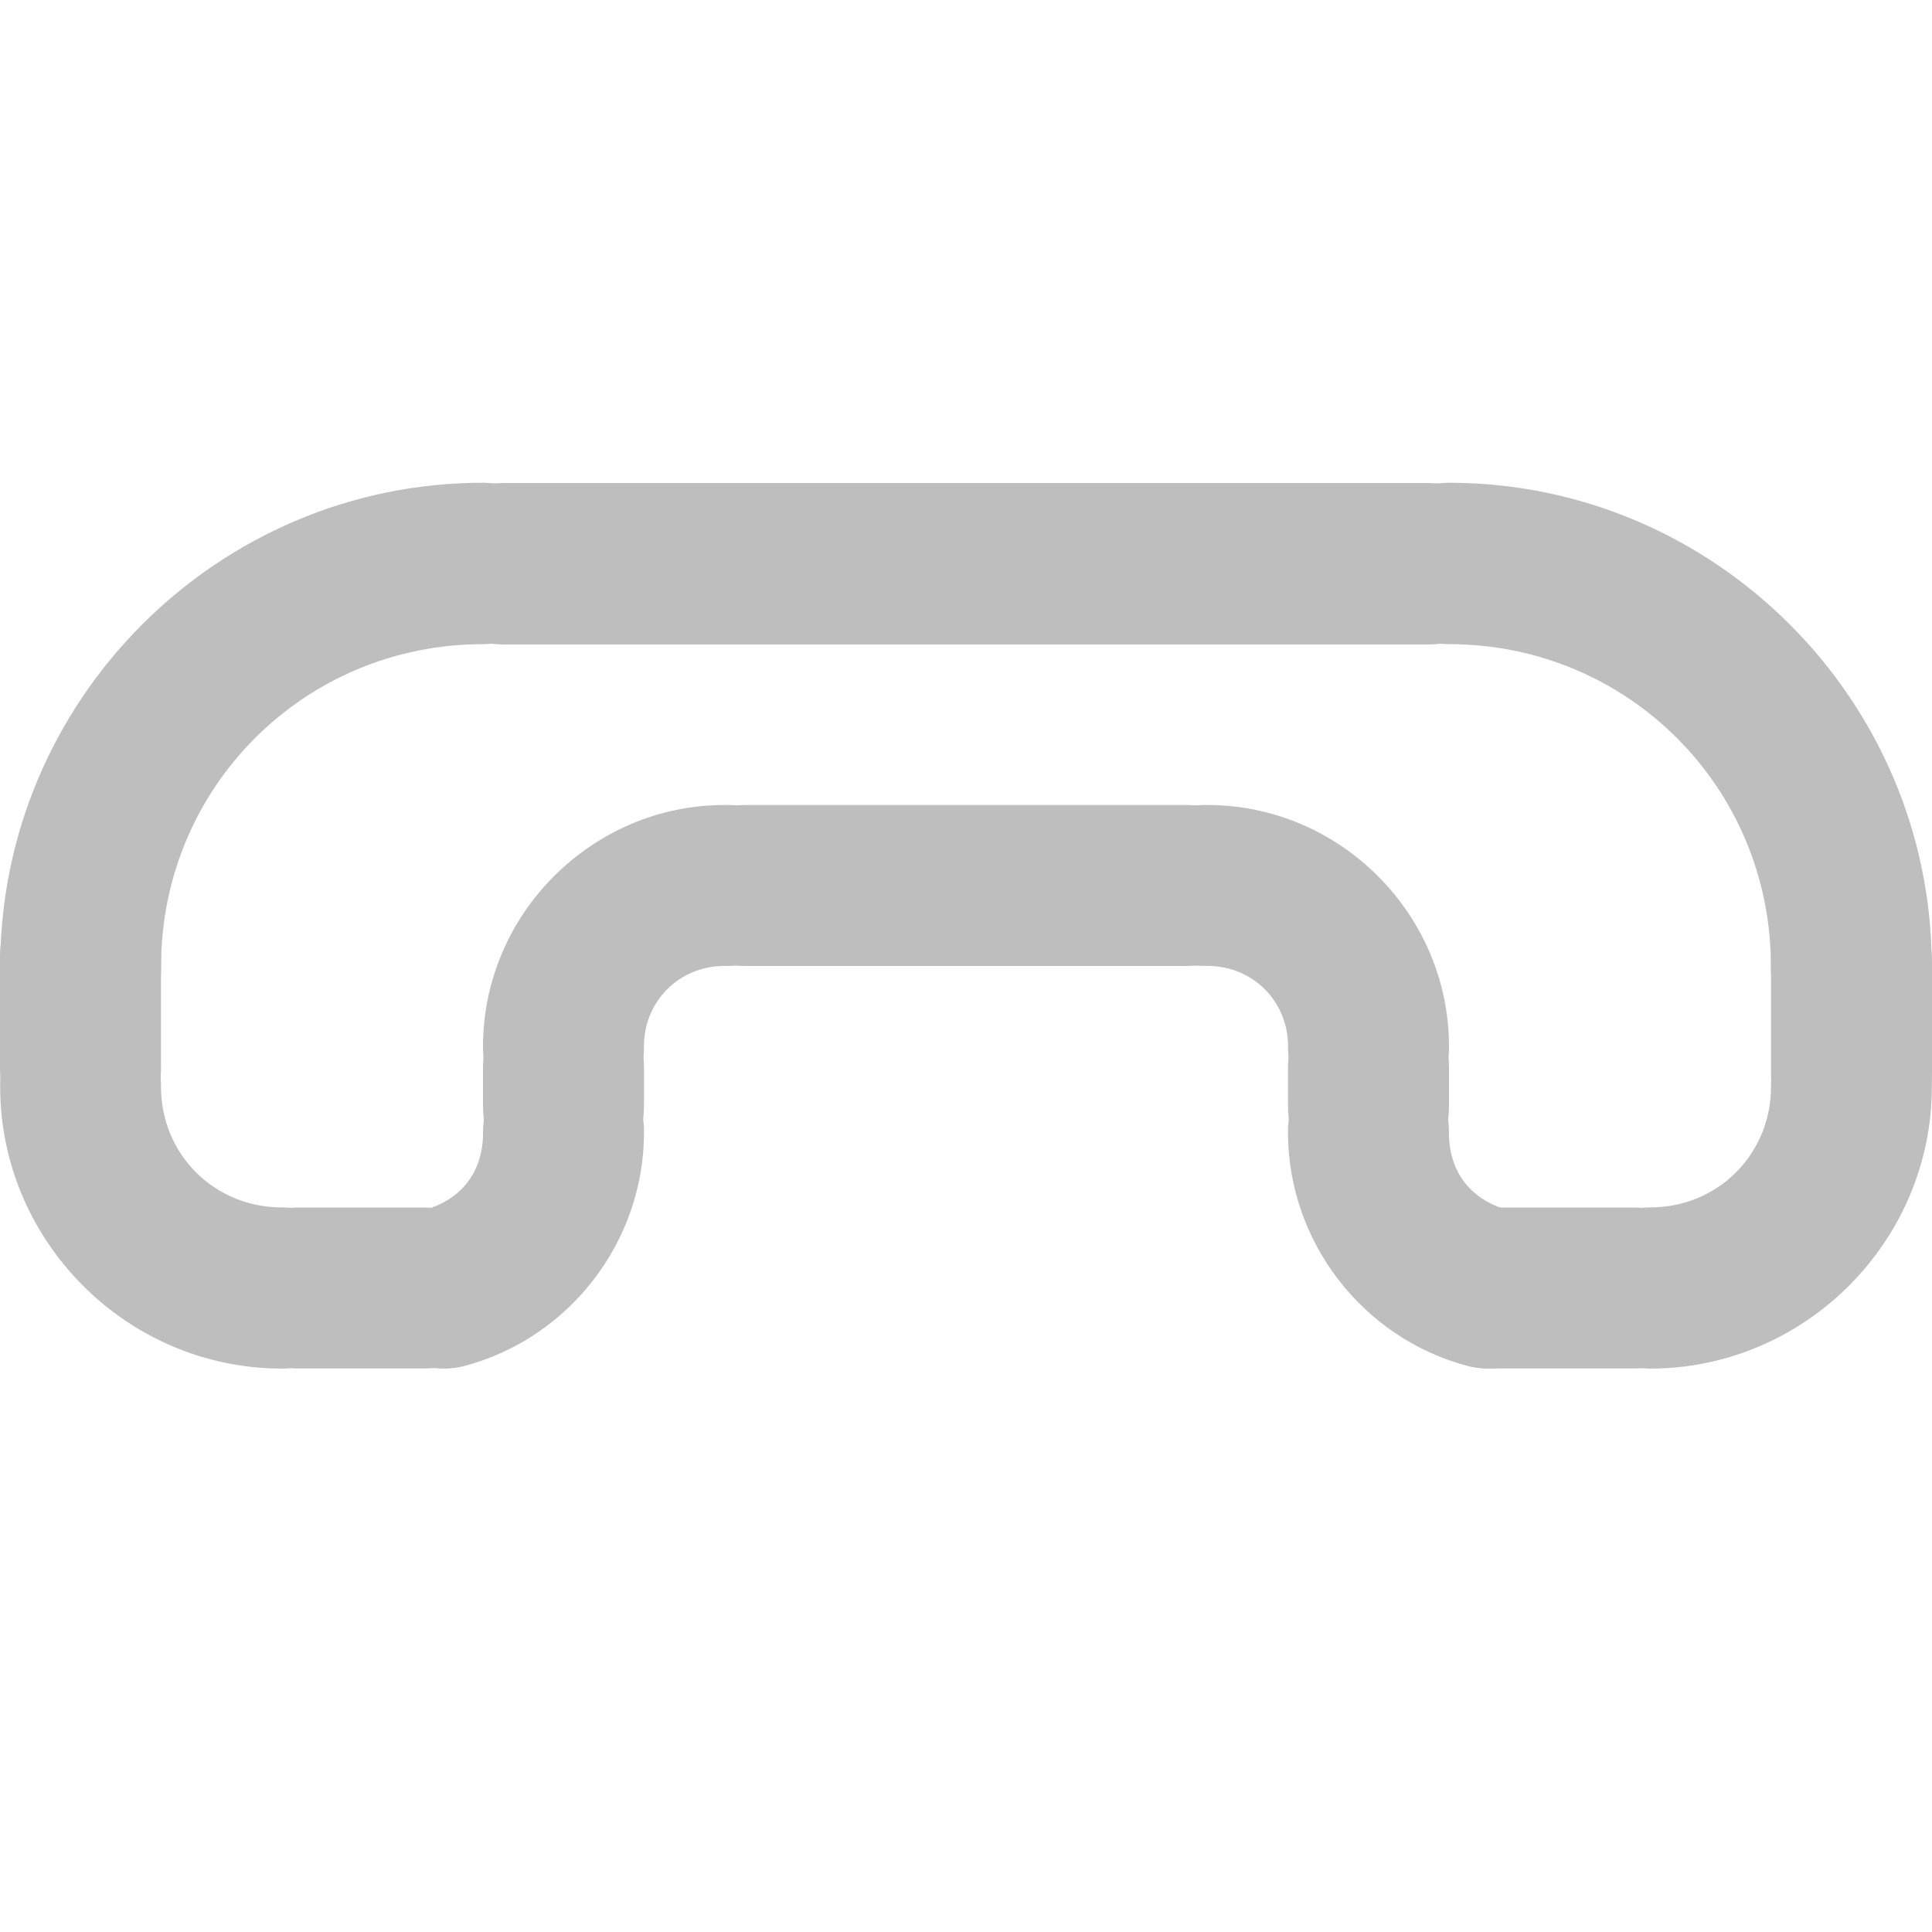
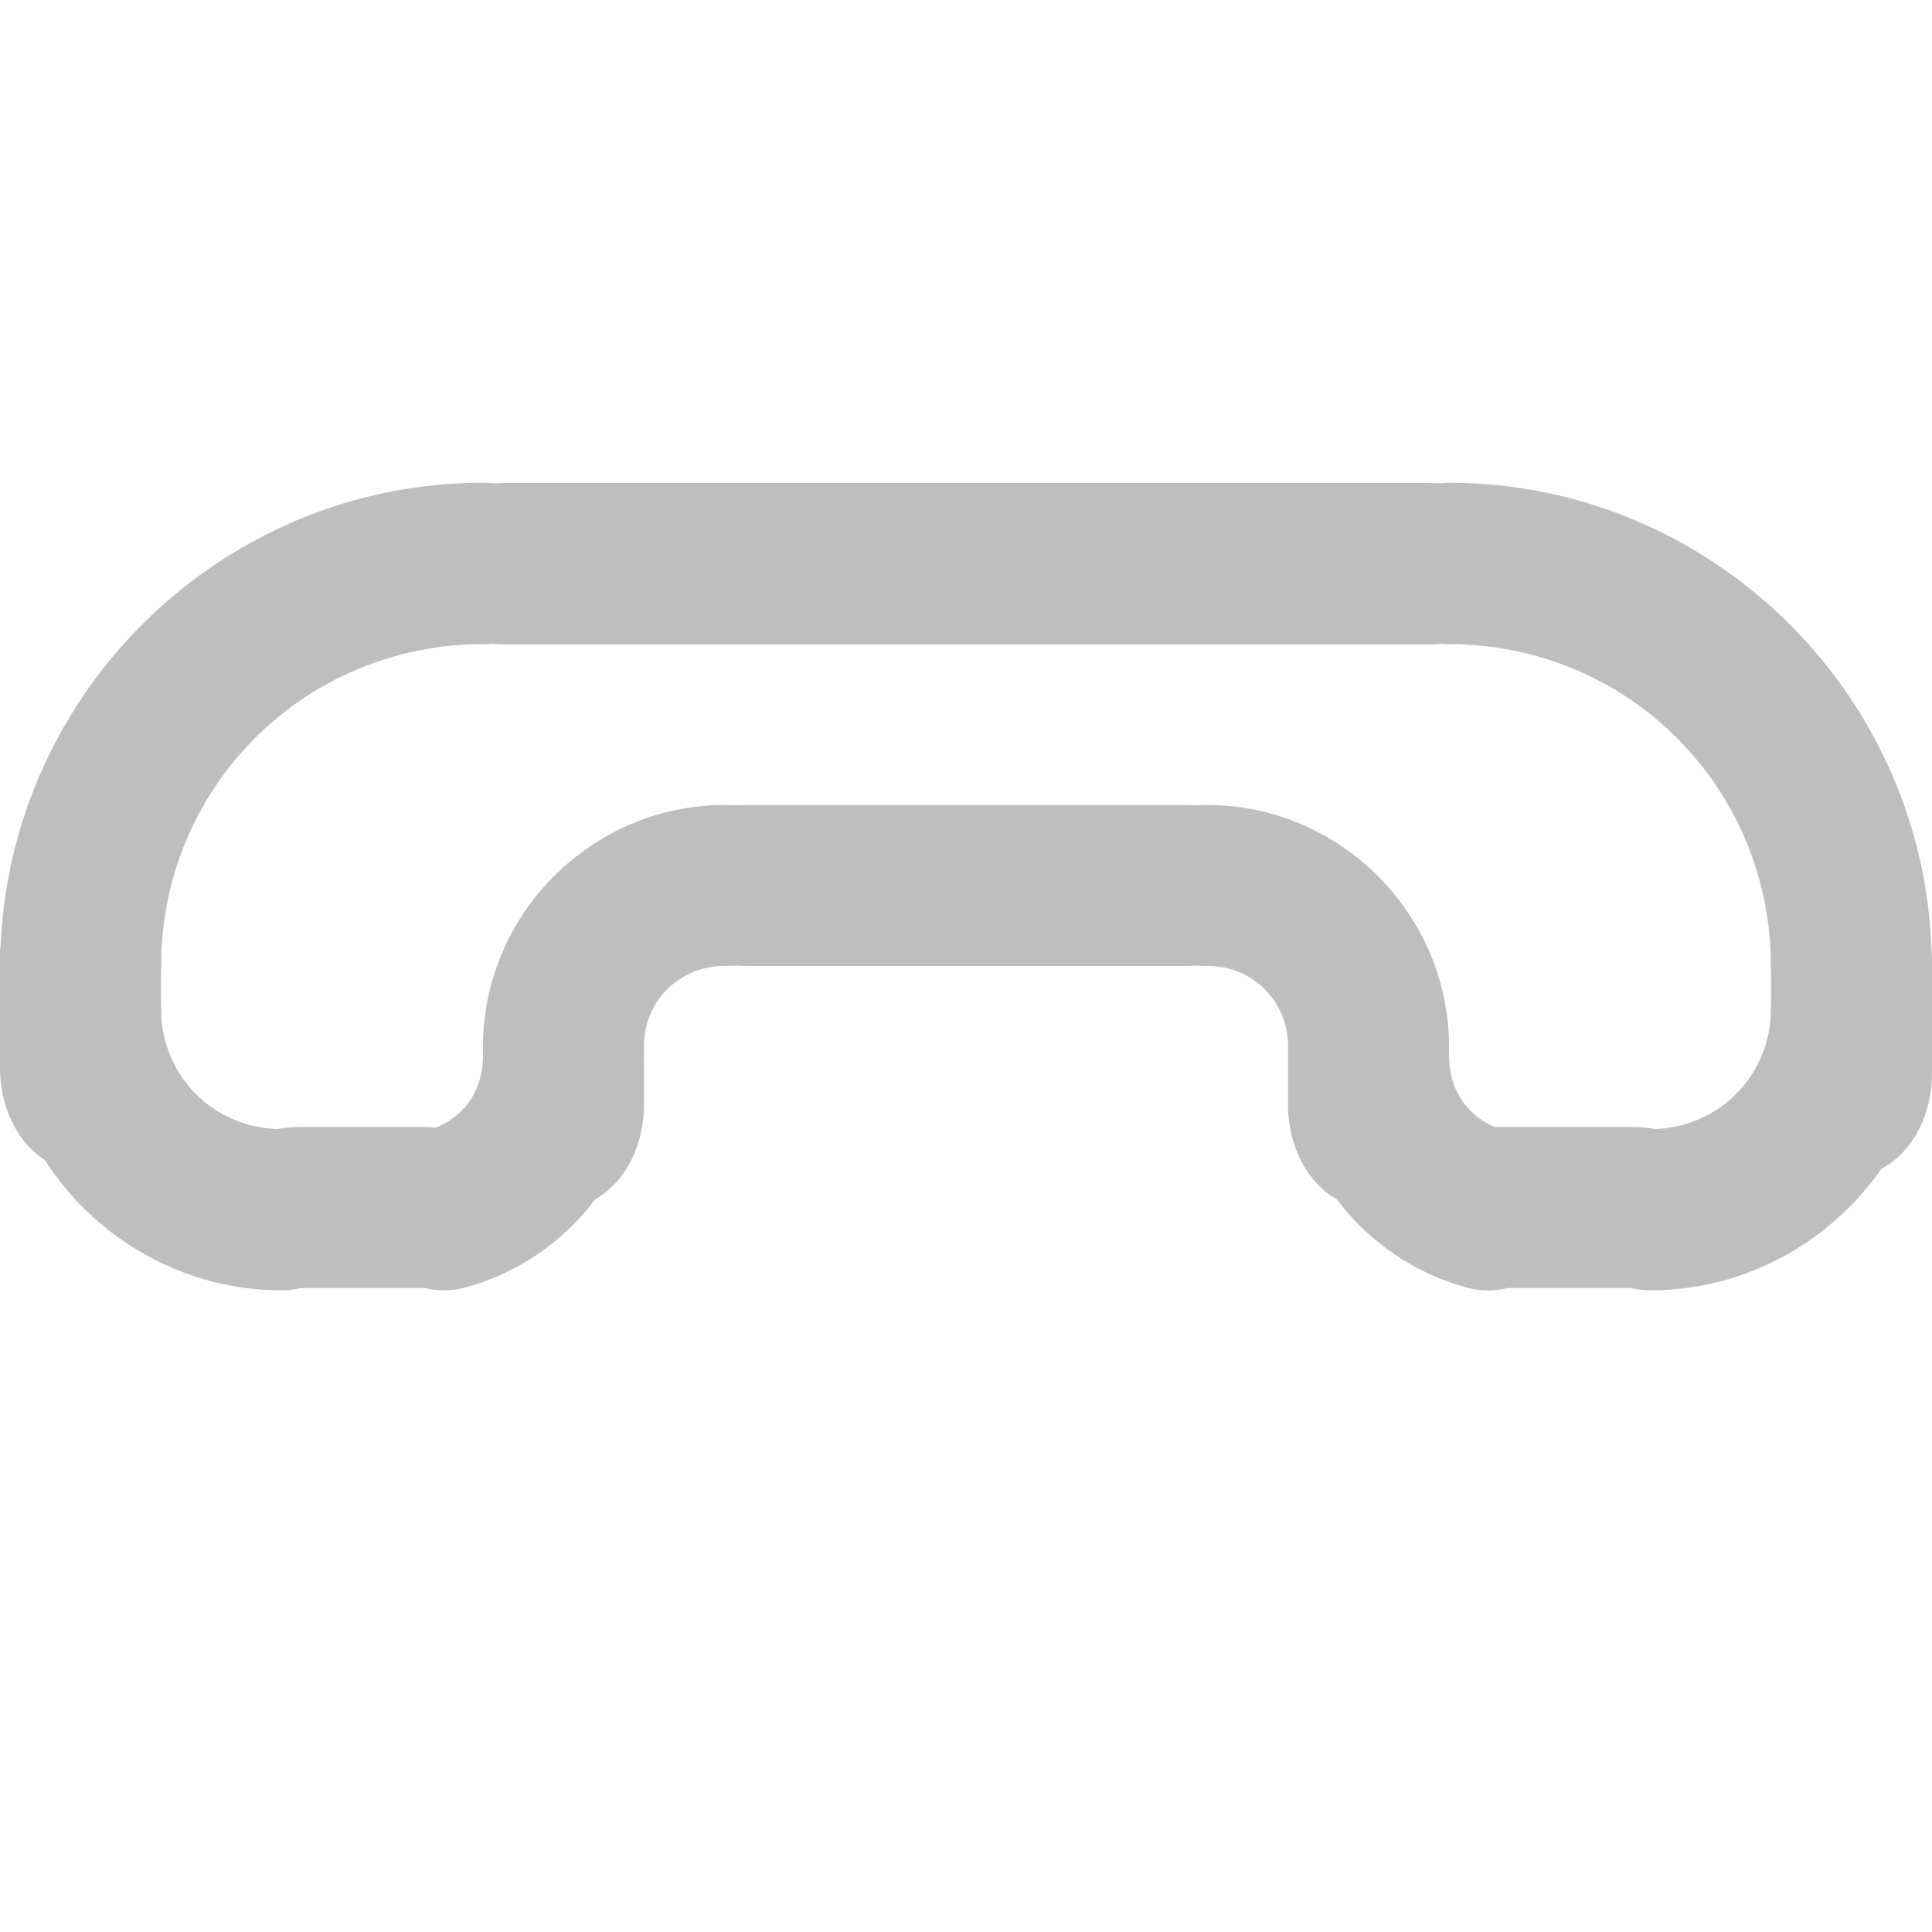
<svg xmlns="http://www.w3.org/2000/svg" version="1.0" width="24" height="24" id="svg7384">
  <defs id="defs7386" />
-   <g transform="translate(363,-371)" id="layer3" />
-   <g transform="translate(363,-371)" id="layer5" />
-   <g transform="translate(363,-371)" id="layer7" />
-   <g transform="translate(363,-371)" id="layer2" />
-   <g transform="translate(363,-371)" id="layer8" />
-   <g transform="translate(363,-1323.362)" id="layer1" />
-   <g transform="translate(363,-371)" id="layer4" />
-   <g transform="translate(363,-371)" id="layer9" />
-   <g transform="translate(363,-371)" id="layer6">
-     <rect width="24" height="24" x="-363" y="371" id="rect6748" style="opacity:0.01;fill:#f0f0f0;fill-opacity:1;stroke:none;display:inline" />
-     <rect width="2.006" height="14" rx="1.5" ry="1.278" x="377" y="344" transform="matrix(0,1,-1,0,0,0)" id="rect6752" style="fill:#bebebe;fill-opacity:1;stroke:none;display:inline" />
-     <rect width="2" height="3.918" rx="1.5" ry="1.278" x="-363" y="381.624" id="rect6754" style="fill:#bebebe;fill-opacity:1;stroke:none;display:inline" />
-     <rect width="2" height="8" rx="1.5" ry="1.278" x="381" y="347" transform="matrix(0,1,-1,0,0,0)" id="rect6756" style="fill:#bebebe;fill-opacity:1;stroke:none;display:inline" />
-     <rect width="2" height="3" rx="1.5" ry="1.278" x="-357" y="383" id="rect6760" style="fill:#bebebe;fill-opacity:1;stroke:none;display:inline" />
-     <path d="M -362.018,384.013 C -362.568,384.002 -363.005,383.55 -362.997,383 C -362.997,379.699 -360.302,376.997 -357.001,376.997 C -356.447,376.997 -355.998,377.446 -355.998,378 C -355.998,378.553 -356.447,379.002 -357.001,379.002 C -359.22,379.002 -360.999,380.781 -360.999,383 C -360.995,383.271 -361.102,383.532 -361.294,383.723 C -361.486,383.914 -361.748,384.019 -362.018,384.013 L -362.018,384.013 z" id="path6768" style="fill:#bebebe;fill-opacity:1;stroke:none;stroke-width:9.192;stroke-linecap:round;stroke-miterlimit:4;stroke-dasharray:none;stroke-dashoffset:0;stroke-opacity:1;display:inline" />
-     <path d="M -362.016,383.487 C -362.567,383.496 -363.006,383.949 -362.998,384.5 C -362.998,386.421 -361.421,388.001 -359.5,388.001 C -358.947,388.001 -358.499,387.553 -358.499,387 C -358.499,386.447 -358.947,385.999 -359.5,385.999 C -360.339,385.999 -361,385.339 -361,384.5 C -360.996,384.229 -361.102,383.969 -361.294,383.778 C -361.485,383.588 -361.746,383.482 -362.016,383.487 z" id="path6770" style="fill:#bebebe;fill-opacity:1;stroke:none;stroke-width:18.385;stroke-linecap:round;stroke-miterlimit:4;stroke-dasharray:none;stroke-dashoffset:0;stroke-opacity:1;display:inline" />
-     <path d="M -355.984,384.054 C -355.433,384.062 -354.992,384.516 -355,385.068 C -355,386.418 -355.92,387.618 -357.225,387.967 C -357.759,388.11 -358.307,387.793 -358.45,387.259 C -358.593,386.725 -358.275,386.176 -357.741,386.034 C -357.268,385.907 -356.999,385.558 -356.999,385.068 C -357.003,384.798 -356.897,384.538 -356.706,384.346 C -356.515,384.155 -356.255,384.05 -355.984,384.054 z" id="path6772" style="fill:#bebebe;fill-opacity:1;stroke:none;stroke-width:22.981;stroke-linecap:round;stroke-miterlimit:4;stroke-dasharray:none;stroke-dashoffset:0;stroke-opacity:1;display:inline" />
-     <rect width="2" height="4.077" rx="1.5" ry="1.278" x="386" y="356.47" transform="matrix(0,1,-1,0,0,0)" id="rect6774" style="fill:#bebebe;fill-opacity:1;stroke:none;stroke-width:2;stroke-miterlimit:4;stroke-dasharray:none;display:inline" />
-     <path d="M -356.016,385.015 C -356.567,385.006 -357.008,384.552 -357,384 C -357,382.355 -355.645,381 -354,381 C -353.635,380.987 -353.291,381.175 -353.105,381.49 C -352.918,381.804 -352.918,382.195 -353.105,382.51 C -353.291,382.825 -353.635,383.012 -354,382.999 C -354.563,382.999 -355.001,383.437 -355.001,384 C -354.997,384.27 -355.103,384.531 -355.294,384.722 C -355.485,384.913 -355.745,385.018 -356.016,385.015 z" id="path6776" style="fill:#bebebe;fill-opacity:1;stroke:none;stroke-width:22.981;stroke-linecap:round;stroke-miterlimit:4;stroke-dasharray:none;stroke-dashoffset:0;stroke-opacity:1;display:inline" />
-     <rect width="2" height="3.918" rx="1.5" ry="1.278" x="339" y="381.691" transform="scale(-1,1)" id="rect6806" style="fill:#bebebe;fill-opacity:1;stroke:none;display:inline" />
-     <rect width="2" height="3" rx="1.5" ry="1.278" x="345" y="383" transform="scale(-1,1)" id="rect6808" style="fill:#bebebe;fill-opacity:1;stroke:none;display:inline" />
-     <path d="M -339.982,384.013 C -339.432,384.002 -338.995,383.55 -339.003,383 C -339.003,379.699 -341.698,376.997 -344.999,376.997 C -345.553,376.997 -346.002,377.446 -346.002,378 C -346.002,378.553 -345.553,379.002 -344.999,379.002 C -342.78,379.002 -341.001,380.781 -341.001,383 C -341.005,383.271 -340.898,383.532 -340.706,383.723 C -340.514,383.914 -340.252,384.019 -339.982,384.013 L -339.982,384.013 z" id="path6810" style="fill:#bebebe;fill-opacity:1;stroke:none;stroke-width:9.192;stroke-linecap:round;stroke-miterlimit:4;stroke-dasharray:none;stroke-dashoffset:0;stroke-opacity:1;display:inline" />
-     <path d="M -339.984,383.487 C -339.433,383.496 -338.994,383.949 -339.002,384.5 C -339.002,386.421 -340.579,388.001 -342.5,388.001 C -343.053,388.001 -343.501,387.553 -343.501,387 C -343.501,386.447 -343.053,385.999 -342.5,385.999 C -341.661,385.999 -341,385.339 -341,384.5 C -341.004,384.229 -340.898,383.969 -340.706,383.778 C -340.515,383.588 -340.254,383.482 -339.984,383.487 z" id="path6812" style="fill:#bebebe;fill-opacity:1;stroke:none;stroke-width:18.385;stroke-linecap:round;stroke-miterlimit:4;stroke-dasharray:none;stroke-dashoffset:0;stroke-opacity:1;display:inline" />
-     <path d="M -346.016,384.054 C -346.567,384.062 -347.008,384.516 -347,385.068 C -347,386.418 -346.08,387.618 -344.775,387.967 C -344.241,388.11 -343.693,387.793 -343.55,387.259 C -343.407,386.725 -343.725,386.176 -344.259,386.034 C -344.732,385.907 -345.001,385.558 -345.001,385.068 C -344.997,384.798 -345.103,384.538 -345.294,384.346 C -345.485,384.155 -345.745,384.05 -346.016,384.054 z" id="path6814" style="fill:#bebebe;fill-opacity:1;stroke:none;stroke-width:22.981;stroke-linecap:round;stroke-miterlimit:4;stroke-dasharray:none;stroke-dashoffset:0;stroke-opacity:1;display:inline" />
-     <rect width="2" height="4.232" rx="1.5" ry="1.278" x="386" y="-345.685" transform="matrix(0,1,1,0,0,0)" id="rect6816" style="fill:#bebebe;fill-opacity:1;stroke:none;stroke-width:2;stroke-miterlimit:4;stroke-dasharray:none;display:inline" />
-     <path d="M -345.984,385.015 C -345.433,385.006 -344.992,384.552 -345,384 C -345,382.355 -346.355,381 -348,381 C -348.365,380.987 -348.709,381.175 -348.895,381.49 C -349.082,381.804 -349.082,382.195 -348.895,382.51 C -348.709,382.825 -348.365,383.012 -348,382.999 C -347.437,382.999 -346.999,383.437 -346.999,384 C -347.003,384.27 -346.897,384.531 -346.706,384.722 C -346.515,384.913 -346.255,385.018 -345.984,385.015 z" id="path6818" style="fill:#bebebe;fill-opacity:1;stroke:none;stroke-width:22.981;stroke-linecap:round;stroke-miterlimit:4;stroke-dasharray:none;stroke-dashoffset:0;stroke-opacity:1;display:inline" />
+   <g transform="translate(364,-370)" id="layer3" />
+   <g transform="translate(364,-370)" id="layer5" />
+   <g transform="translate(364,-370)" id="layer7" />
+   <g transform="translate(364,-370)" id="layer2" />
+   <g transform="translate(364,-370)" id="layer8" />
+   <g transform="translate(364,-1322.362)" id="layer1" />
+   <g transform="translate(364,-370)" id="layer4" />
+   <g transform="translate(364,-370)" id="layer9" />
+   <g transform="translate(364,-370)" id="layer6">
+     <rect width="24" height="24" x="-364" y="370" id="rect6748" style="opacity:0.01;fill:#f0f0f0;fill-opacity:1;stroke:none;display:inline" />
+     <rect width="2.006" height="14" rx="1.5" ry="1.278" x="376" y="345" transform="matrix(0,1,-1,0,0,0)" id="rect6752" style="fill:#bebebe;fill-opacity:1;stroke:none;display:inline" />
+     <rect width="2" height="3.918" rx="1.5" ry="1.278" x="-364" y="380.624" id="rect6754" style="fill:#bebebe;fill-opacity:1;stroke:none;display:inline" />
+     <rect width="2" height="8" rx="1.5" ry="1.278" x="380" y="348" transform="matrix(0,1,-1,0,0,0)" id="rect6756" style="fill:#bebebe;fill-opacity:1;stroke:none;display:inline" />
+     <rect width="2" height="3" rx="1.5" ry="1.278" x="-358" y="382" id="rect6760" style="fill:#bebebe;fill-opacity:1;stroke:none;display:inline" />
+     <path d="M -363.018,383.013 C -363.568,383.002 -364.005,382.55 -363.997,382 C -363.997,378.699 -361.302,375.997 -358.001,375.997 C -357.447,375.997 -356.998,376.446 -356.998,377 C -356.998,377.553 -357.447,378.002 -358.001,378.002 C -360.22,378.002 -361.999,379.781 -361.999,382 C -361.995,382.271 -362.102,382.532 -362.294,382.723 C -362.486,382.914 -362.748,383.019 -363.018,383.013 L -363.018,383.013 z" id="path6768" style="fill:#bebebe;fill-opacity:1;stroke:none;stroke-width:9.192;stroke-linecap:round;stroke-miterlimit:4;stroke-dasharray:none;stroke-dashoffset:0;stroke-opacity:1;display:inline" />
+     <path d="M -363.016,381.514 C -363.567,381.524 -364.006,381.977 -363.998,382.528 C -363.998,384.449 -362.421,386.029 -360.5,386.029 C -359.947,386.029 -359.499,385.581 -359.499,385.028 C -359.499,384.475 -359.947,384.027 -360.5,384.027 C -361.339,384.027 -362,383.366 -362,382.528 C -361.996,382.257 -362.102,381.997 -362.294,381.806 C -362.485,381.615 -362.746,381.51 -363.016,381.514 z" id="path6770" style="fill:#bebebe;fill-opacity:1;stroke:none;stroke-width:18.385;stroke-linecap:round;stroke-miterlimit:4;stroke-dasharray:none;stroke-dashoffset:0;stroke-opacity:1;display:inline" />
+     <path d="M -356.984,382.081 C -356.433,382.09 -355.992,382.544 -356,383.096 C -356,384.446 -356.92,385.645 -358.225,385.995 C -358.759,386.138 -359.307,385.82 -359.45,385.286 C -359.593,384.752 -359.275,384.204 -358.741,384.061 C -358.268,383.934 -357.999,383.586 -357.999,383.096 C -358.003,382.826 -357.897,382.565 -357.706,382.374 C -357.515,382.183 -357.255,382.077 -356.984,382.081 z" id="path6772" style="fill:#bebebe;fill-opacity:1;stroke:none;stroke-width:22.981;stroke-linecap:round;stroke-miterlimit:4;stroke-dasharray:none;stroke-dashoffset:0;stroke-opacity:1;display:inline" />
+     <rect width="2" height="4.077" rx="1.5" ry="1.278" x="384" y="357.47" transform="matrix(0,1,-1,0,0,0)" id="rect6774" style="fill:#bebebe;fill-opacity:1;stroke:none;display:inline" />
+     <path d="M -357.016,384.015 C -357.567,384.006 -358.008,383.552 -358,383 C -358,381.355 -356.645,380 -355,380 C -354.635,379.987 -354.291,380.175 -354.105,380.49 C -353.918,380.804 -353.918,381.195 -354.105,381.51 C -354.291,381.825 -354.635,382.012 -355,381.999 C -355.563,381.999 -356.001,382.437 -356.001,383 C -355.997,383.27 -356.103,383.531 -356.294,383.722 C -356.485,383.913 -356.745,384.018 -357.016,384.015 z" id="path6776" style="fill:#bebebe;fill-opacity:1;stroke:none;stroke-width:22.981;stroke-linecap:round;stroke-miterlimit:4;stroke-dasharray:none;stroke-dashoffset:0;stroke-opacity:1;display:inline" />
+     <rect width="2" height="3.918" rx="1.5" ry="1.278" x="340" y="380.691" transform="scale(-1,1)" id="rect6806" style="fill:#bebebe;fill-opacity:1;stroke:none;display:inline" />
+     <rect width="2" height="3" rx="1.5" ry="1.278" x="346" y="382" transform="scale(-1,1)" id="rect6808" style="fill:#bebebe;fill-opacity:1;stroke:none;display:inline" />
+     <path d="M -340.982,383.013 C -340.432,383.002 -339.995,382.55 -340.003,382 C -340.003,378.699 -342.698,375.997 -345.999,375.997 C -346.553,375.997 -347.002,376.446 -347.002,377 C -347.002,377.553 -346.553,378.002 -345.999,378.002 C -343.78,378.002 -342.001,379.781 -342.001,382 C -342.005,382.271 -341.898,382.532 -341.706,382.723 C -341.514,382.914 -341.252,383.019 -340.982,383.013 L -340.982,383.013 z" id="path6810" style="fill:#bebebe;fill-opacity:1;stroke:none;stroke-width:9.192;stroke-linecap:round;stroke-miterlimit:4;stroke-dasharray:none;stroke-dashoffset:0;stroke-opacity:1;display:inline" />
+     <path d="M -340.984,381.514 C -340.433,381.524 -339.994,381.977 -340.002,382.528 C -340.002,384.449 -341.579,386.029 -343.5,386.029 C -344.053,386.029 -344.501,385.581 -344.501,385.028 C -344.501,384.475 -344.053,384.027 -343.5,384.027 C -342.661,384.027 -342,383.366 -342,382.528 C -342.004,382.257 -341.898,381.997 -341.706,381.806 C -341.515,381.615 -341.254,381.51 -340.984,381.514 z" id="path6812" style="fill:#bebebe;fill-opacity:1;stroke:none;stroke-width:18.385;stroke-linecap:round;stroke-miterlimit:4;stroke-dasharray:none;stroke-dashoffset:0;stroke-opacity:1;display:inline" />
+     <path d="M -347.016,382.081 C -347.567,382.09 -348.008,382.544 -348,383.096 C -348,384.446 -347.08,385.645 -345.775,385.995 C -345.241,386.138 -344.693,385.82 -344.55,385.286 C -344.407,384.752 -344.725,384.204 -345.259,384.061 C -345.732,383.934 -346.001,383.586 -346.001,383.096 C -345.997,382.826 -346.103,382.565 -346.294,382.374 C -346.485,382.183 -346.745,382.077 -347.016,382.081 z" id="path6814" style="fill:#bebebe;fill-opacity:1;stroke:none;stroke-width:22.981;stroke-linecap:round;stroke-miterlimit:4;stroke-dasharray:none;stroke-dashoffset:0;stroke-opacity:1;display:inline" />
+     <rect width="2" height="4.232" rx="1.5" ry="1.278" x="384" y="-346.685" transform="matrix(0,1,1,0,0,0)" id="rect6816" style="fill:#bebebe;fill-opacity:1;stroke:none;display:inline" />
+     <path d="M -346.984,384.015 C -346.433,384.006 -345.992,383.552 -346,383 C -346,381.355 -347.355,380 -349,380 C -349.365,379.987 -349.709,380.175 -349.895,380.49 C -350.082,380.804 -350.082,381.195 -349.895,381.51 C -349.709,381.825 -349.365,382.012 -349,381.999 C -348.437,381.999 -347.999,382.437 -347.999,383 C -348.003,383.27 -347.897,383.531 -347.706,383.722 C -347.515,383.913 -347.255,384.018 -346.984,384.015 z" id="path6818" style="fill:#bebebe;fill-opacity:1;stroke:none;stroke-width:22.981;stroke-linecap:round;stroke-miterlimit:4;stroke-dasharray:none;stroke-dashoffset:0;stroke-opacity:1;display:inline" />
  </g>
</svg>
